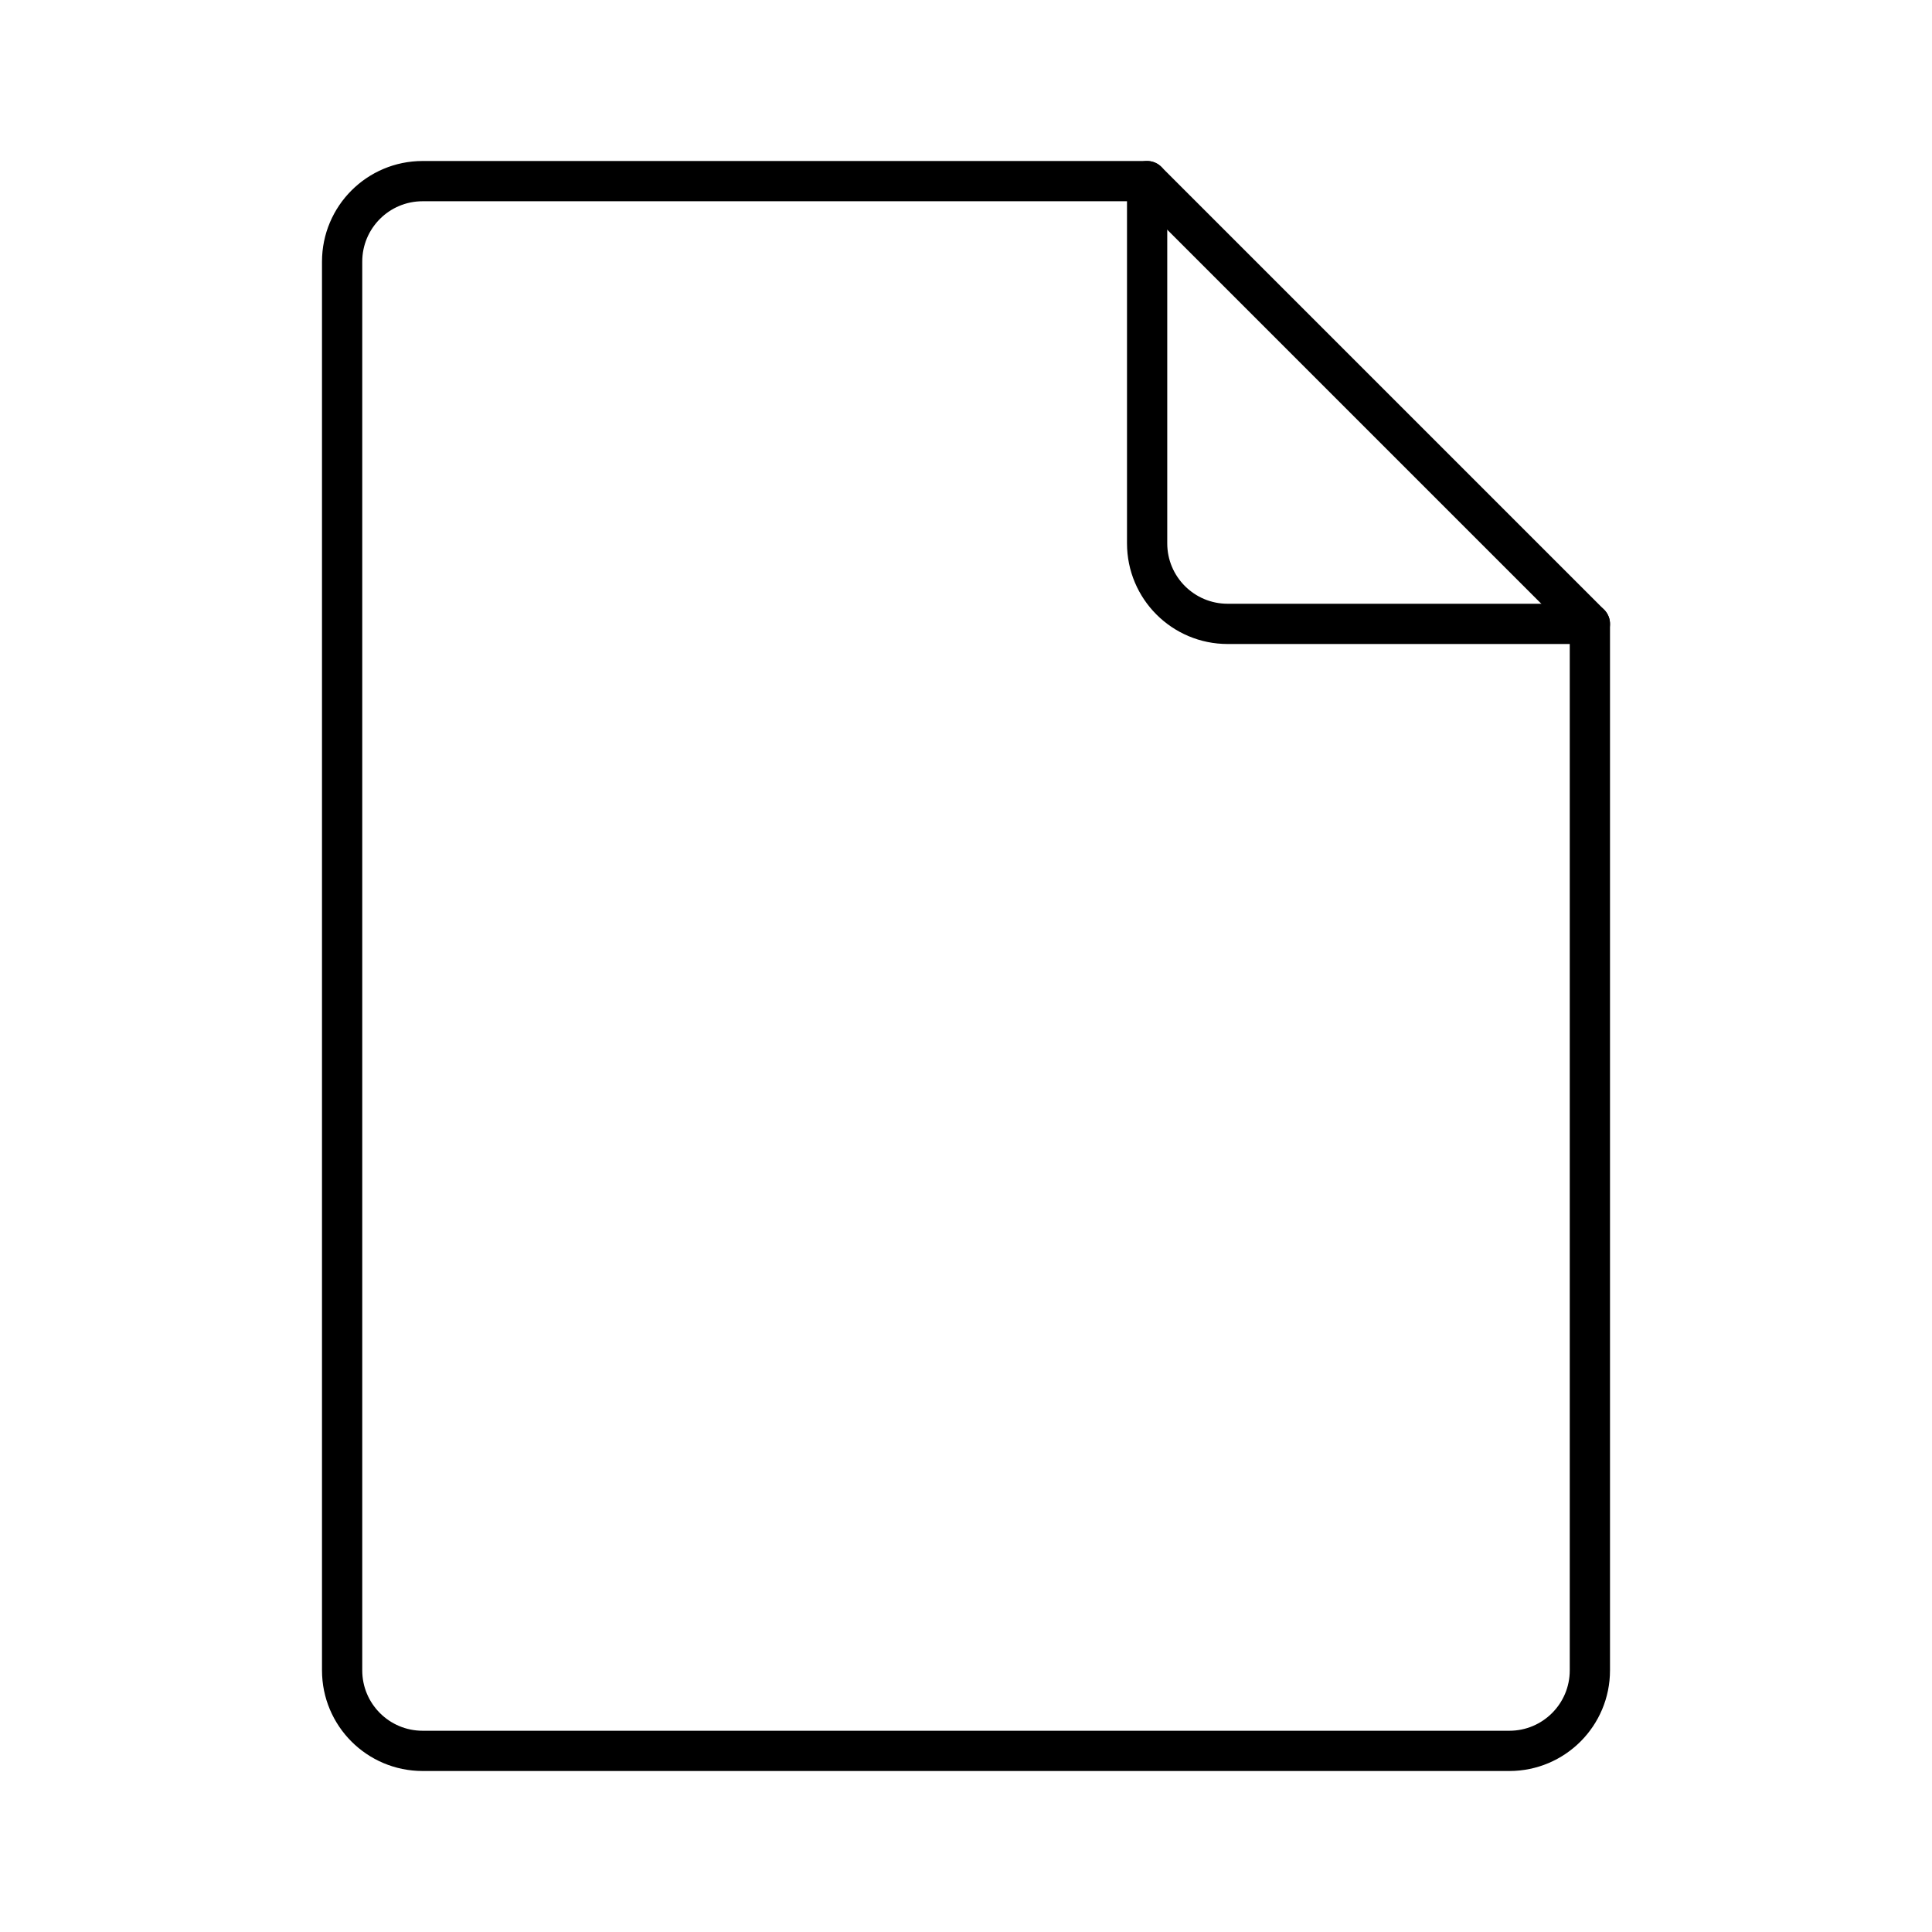
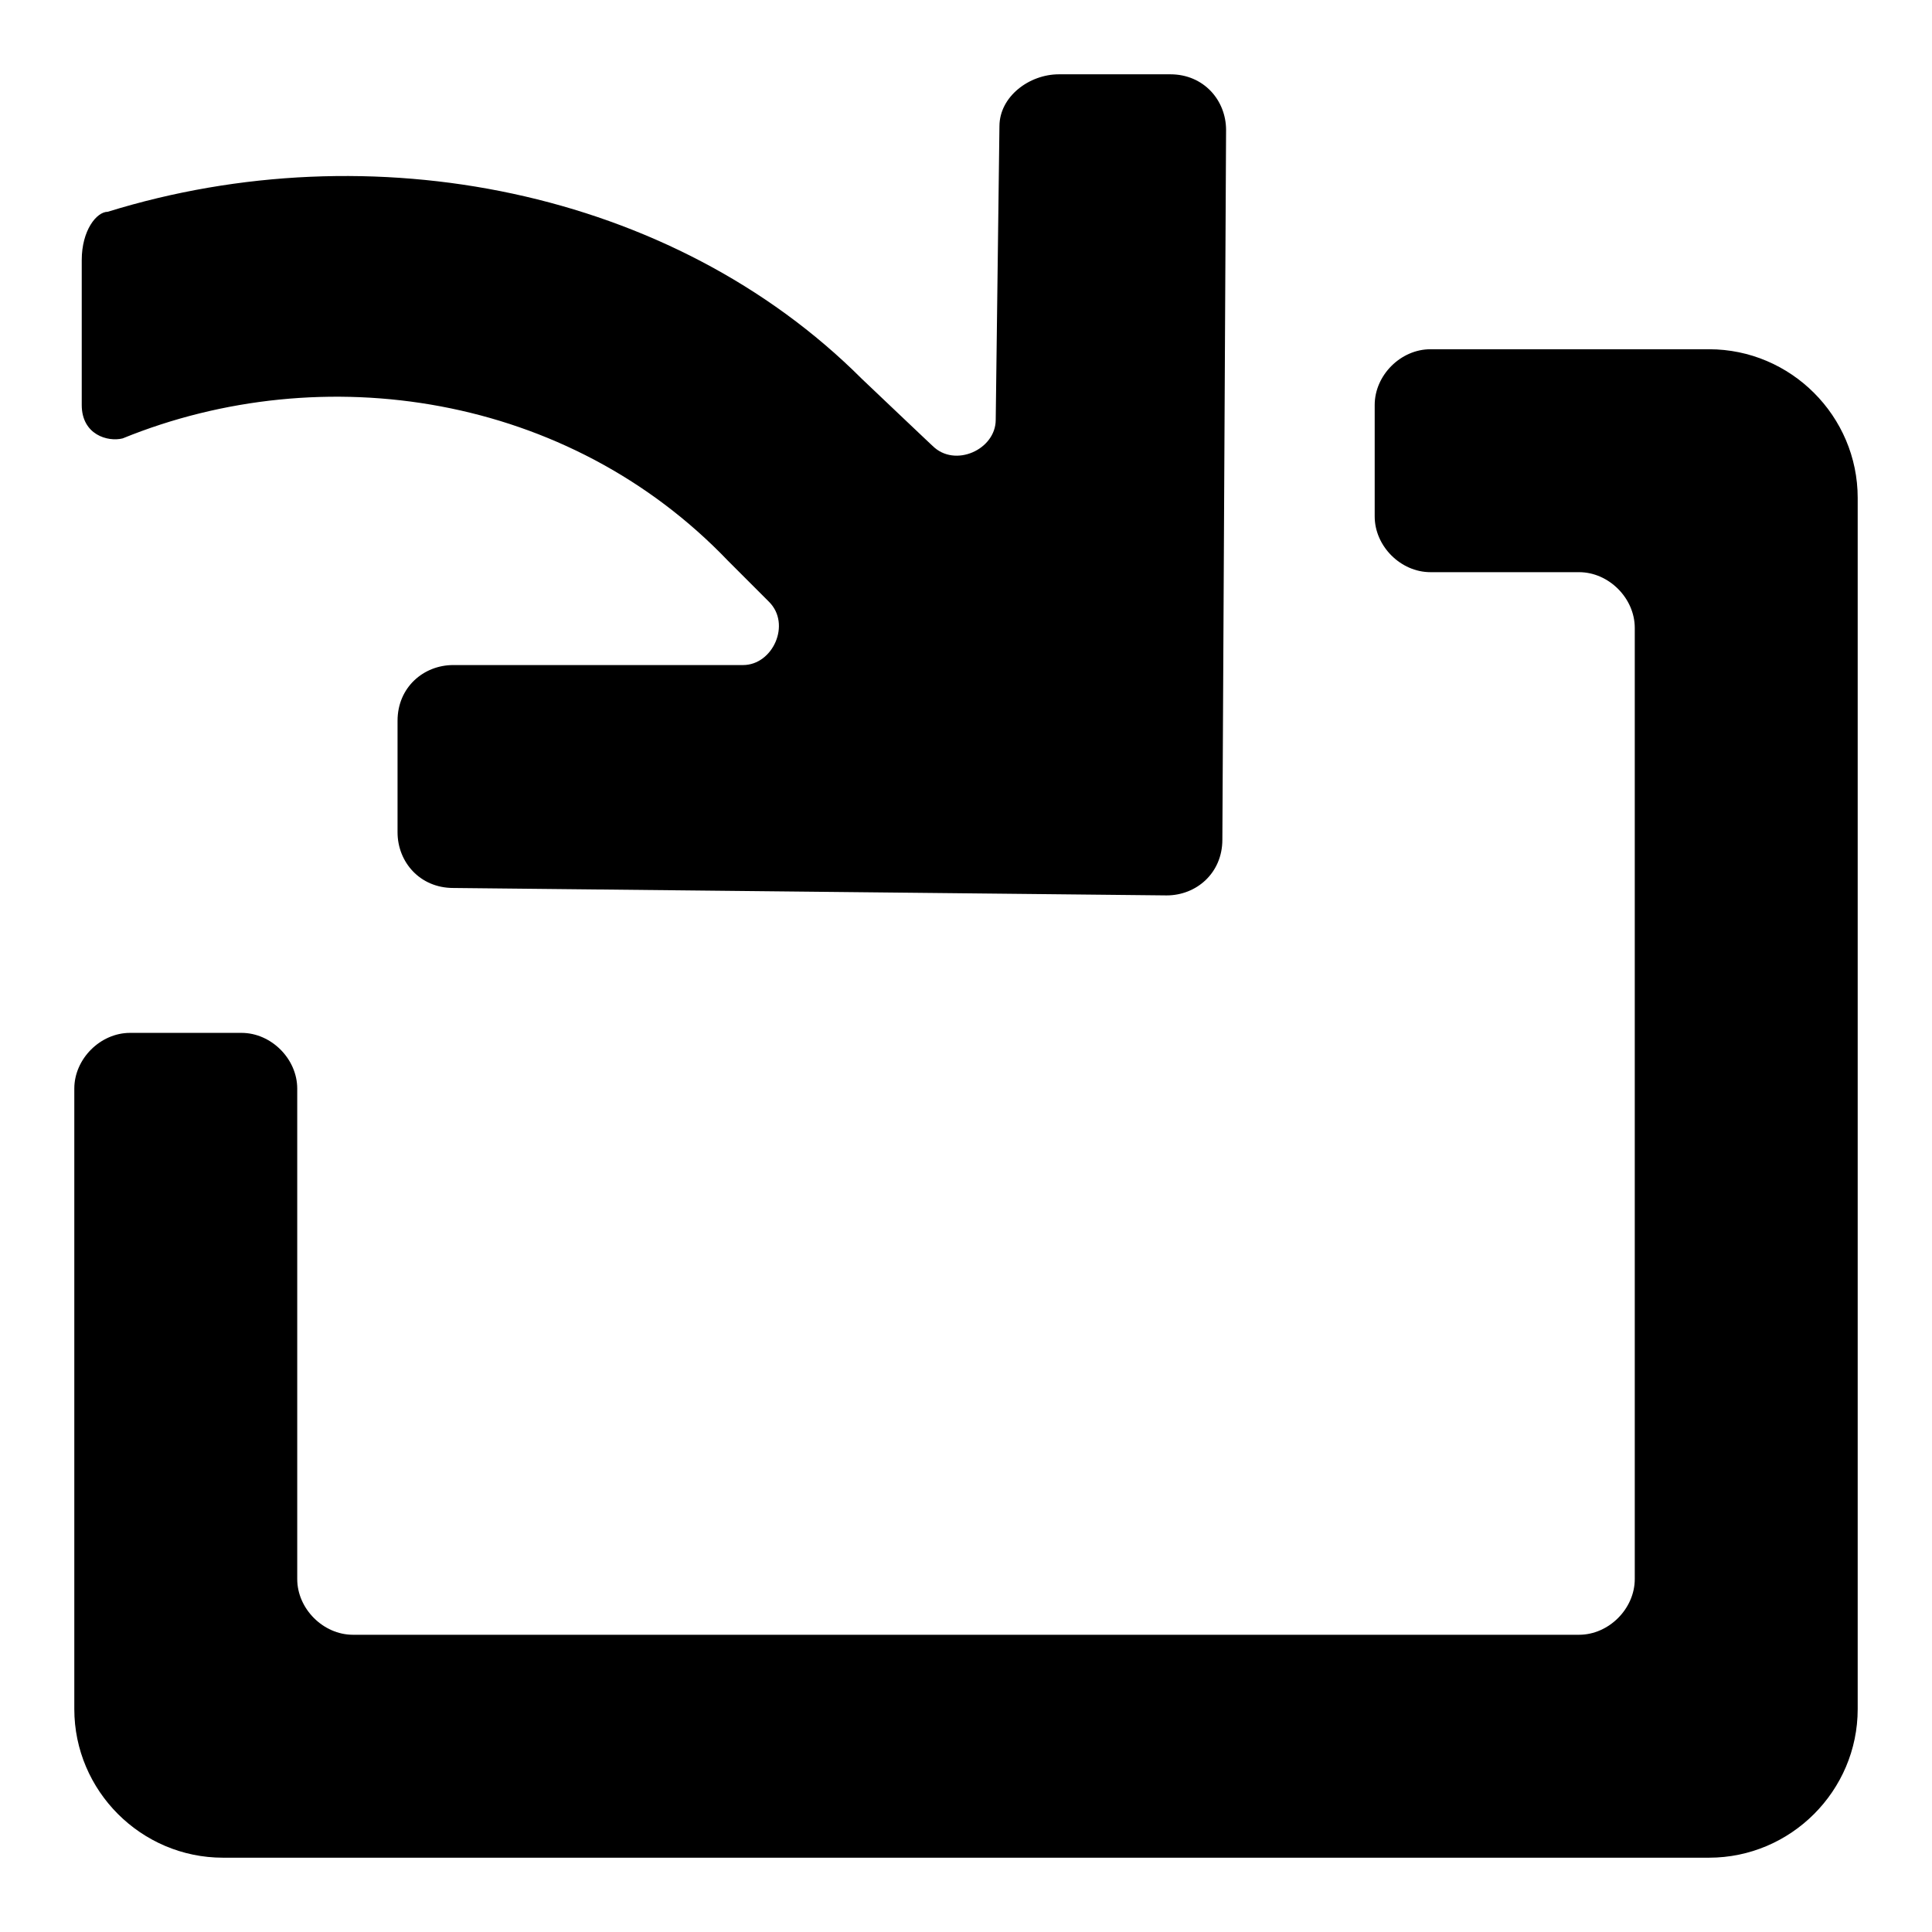
- <svg xmlns="http://www.w3.org/2000/svg" width="800px" height="800px" viewBox="0 0 48 48">
-   <defs>
-     <style>.a{fill:none;stroke:#000000;stroke-linecap:round;stroke-linejoin:round;}</style>
-   </defs>
-   <path class="a" d="M39.5,15.5h-9a2,2,0,0,1-2-2v-9h-18a2,2,0,0,0-2,2v35a2,2,0,0,0,2,2h27a2,2,0,0,0,2-2Z" />
-   <line class="a" x1="28.5" y1="4.5" x2="39.5" y2="15.5" />
+ <svg xmlns="http://www.w3.org/2000/svg" fill="#000000" width="800px" height="800px" viewBox="0 0 52 52" enable-background="new 0 0 52 52" xml:space="preserve">
+   <path d="M23.2,10.2C18.1,5.1,10,3.5,2.9,5.7C2.6,5.7,2.2,6.2,2.2,7s0,3,0,3.9c0,0.8,0.7,1,1.1,0.9  c5.4-2.2,12-1.2,16.3,3.3l1.1,1.1c0.6,0.6,0.1,1.7-0.7,1.7h-7.8c-0.8,0-1.5,0.6-1.5,1.5v3c0,0.8,0.6,1.5,1.5,1.5l19.2,0.2  c0.8,0,1.5-0.6,1.5-1.5L33,3.5C33,2.7,32.4,2,31.5,2h-3c-0.8,0-1.6,0.6-1.6,1.4l-0.1,7.9c0,0.8-1.1,1.3-1.7,0.7  C25.2,12.1,23.2,10.2,23.2,10.2z" />
+   <path d="M3.5,27.8h3c0.8,0,1.5,0.7,1.5,1.5v13.2C8,43.3,8.7,44,9.5,44h33c0.8,0,1.5-0.7,1.5-1.5V16.9  c0-0.8-0.7-1.5-1.5-1.5h-4c-0.8,0-1.5-0.7-1.5-1.5v-3c0-0.8,0.7-1.5,1.5-1.5H46c2.2,0,4,1.8,4,4V46c0,2.2-1.8,4-4,4H6  c-2.2,0-4-1.8-4-4V29.3C2,28.5,2.7,27.8,3.5,27.8z" />
</svg>
